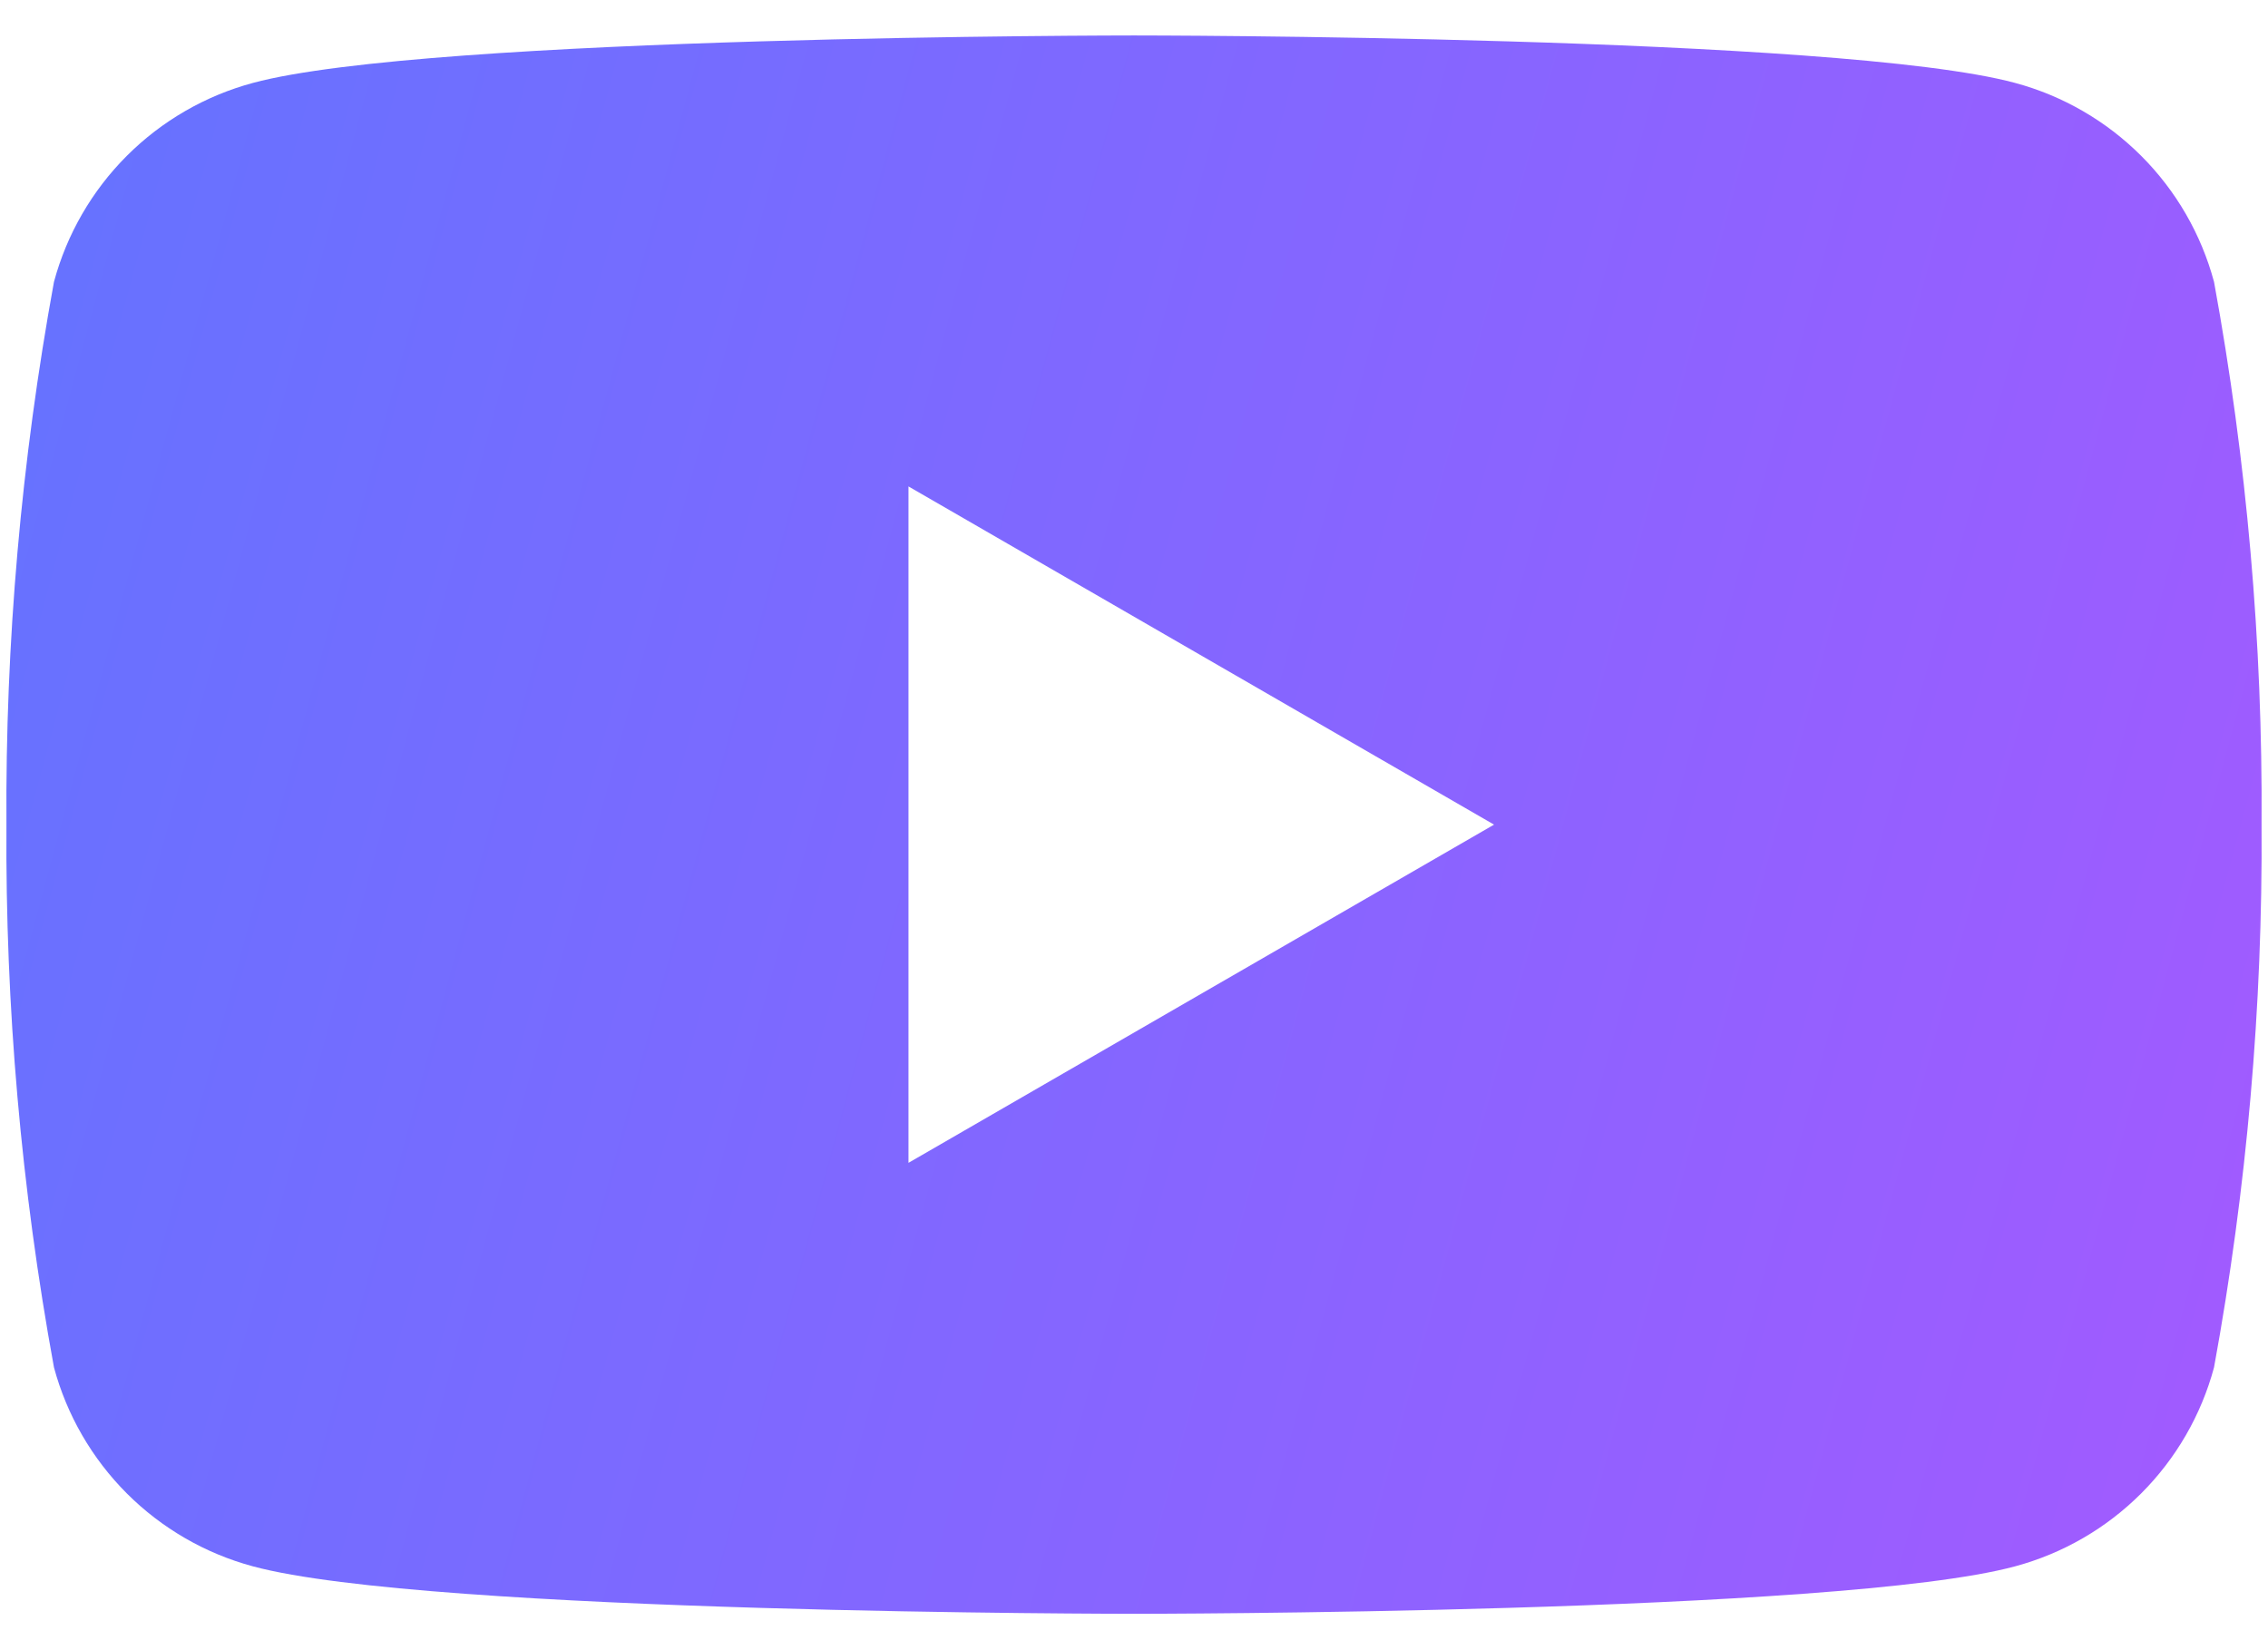
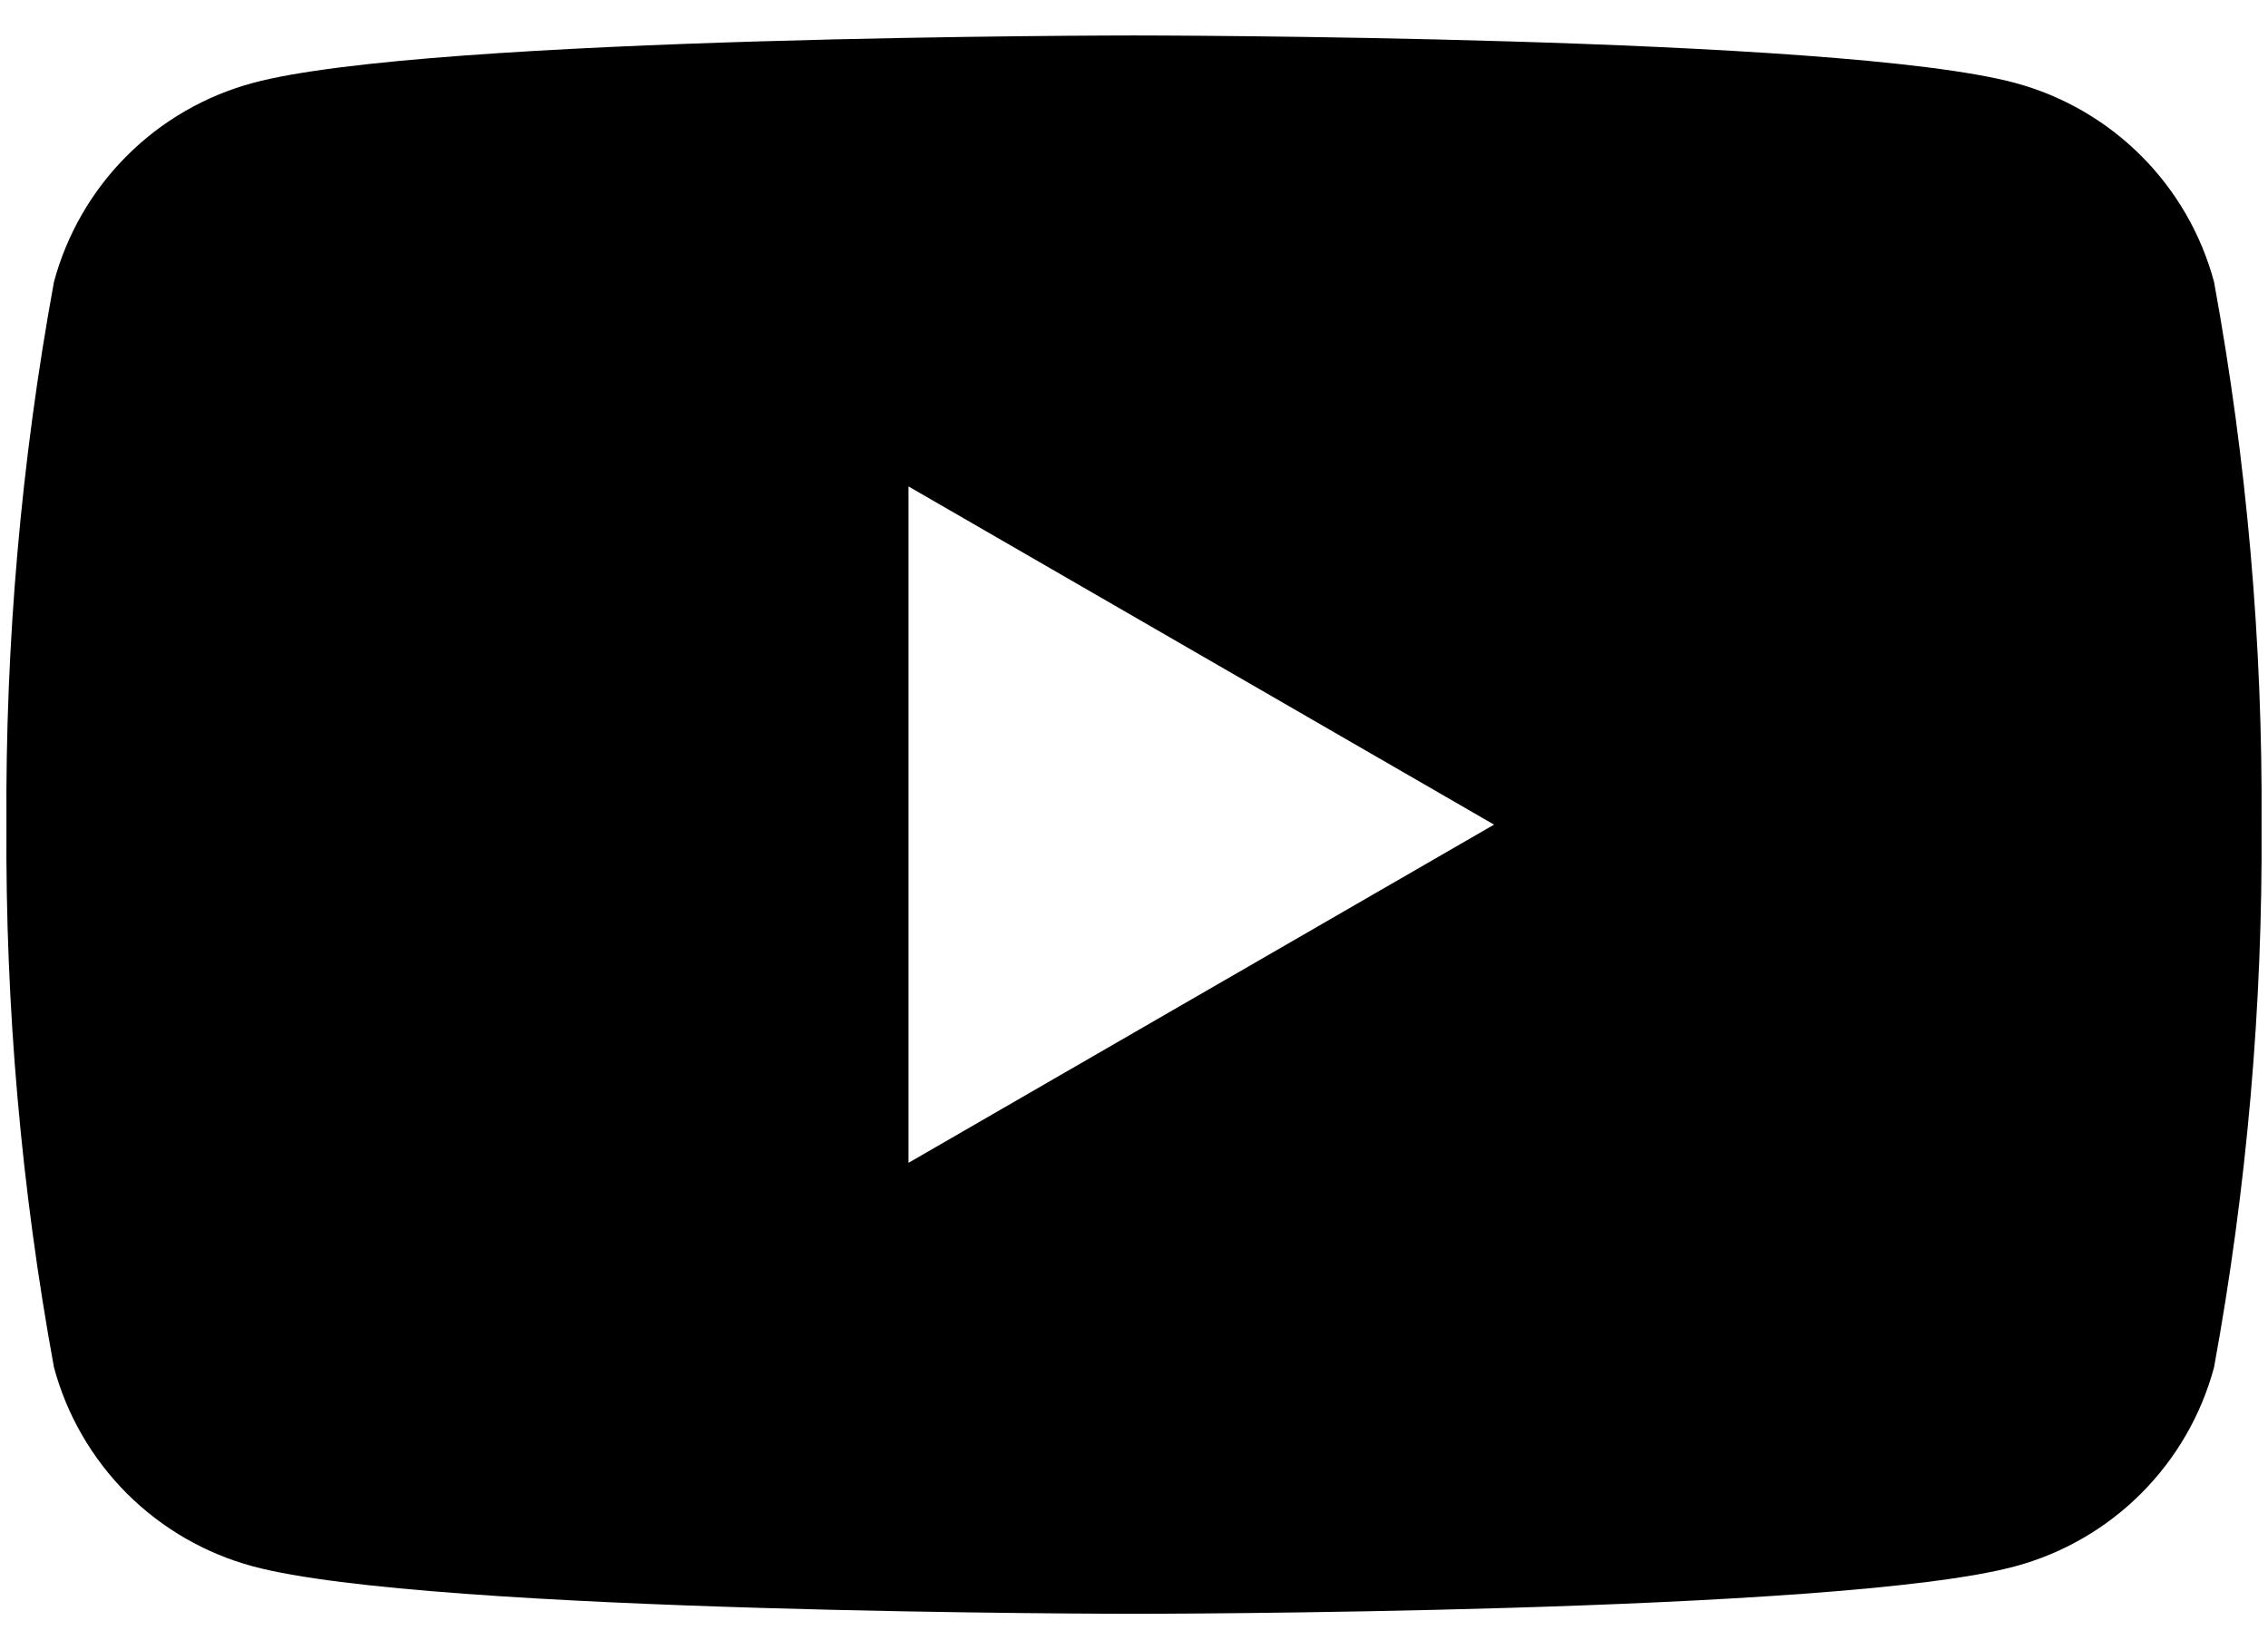
<svg xmlns="http://www.w3.org/2000/svg" width="44" height="32" viewBox="0 0 44 32" fill="none">
  <path d="M42.953 5.469C42.704 4.544 42.217 3.7 41.539 3.023C40.862 2.346 40.019 1.858 39.094 1.609C35.688 0.688 22 0.688 22 0.688C22 0.688 8.313 0.688 4.906 1.609C3.982 1.858 3.138 2.346 2.461 3.023C1.784 3.7 1.296 4.544 1.047 5.469C0.411 8.943 0.102 12.469 0.125 16C0.102 19.532 0.411 23.057 1.047 26.531C1.296 27.456 1.784 28.299 2.461 28.977C3.138 29.654 3.982 30.142 4.906 30.391C8.313 31.312 22 31.312 22 31.312C22 31.312 35.688 31.312 39.094 30.391C40.019 30.142 40.862 29.654 41.539 28.977C42.217 28.299 42.704 27.456 42.953 26.531C43.589 23.057 43.898 19.532 43.875 16C43.898 12.469 43.589 8.943 42.953 5.469ZM17.625 22.562V9.438L28.985 16L17.625 22.562Z" fill="url(#paint0_linear_6115_9343)" />
  <defs>
    <linearGradient id="paint0_linear_6115_9343" x1="0.124" y1="0.688" x2="48.61" y2="13.77" gradientUnits="userSpaceOnUse">
-       <stop stop-color="#6473FF" />
-       <stop offset="1" stop-color="#A35AFF" />
+       <stop stopColor="#6473FF" />
+       <stop offset="1" stopColor="#A35AFF" />
    </linearGradient>
  </defs>
</svg>
